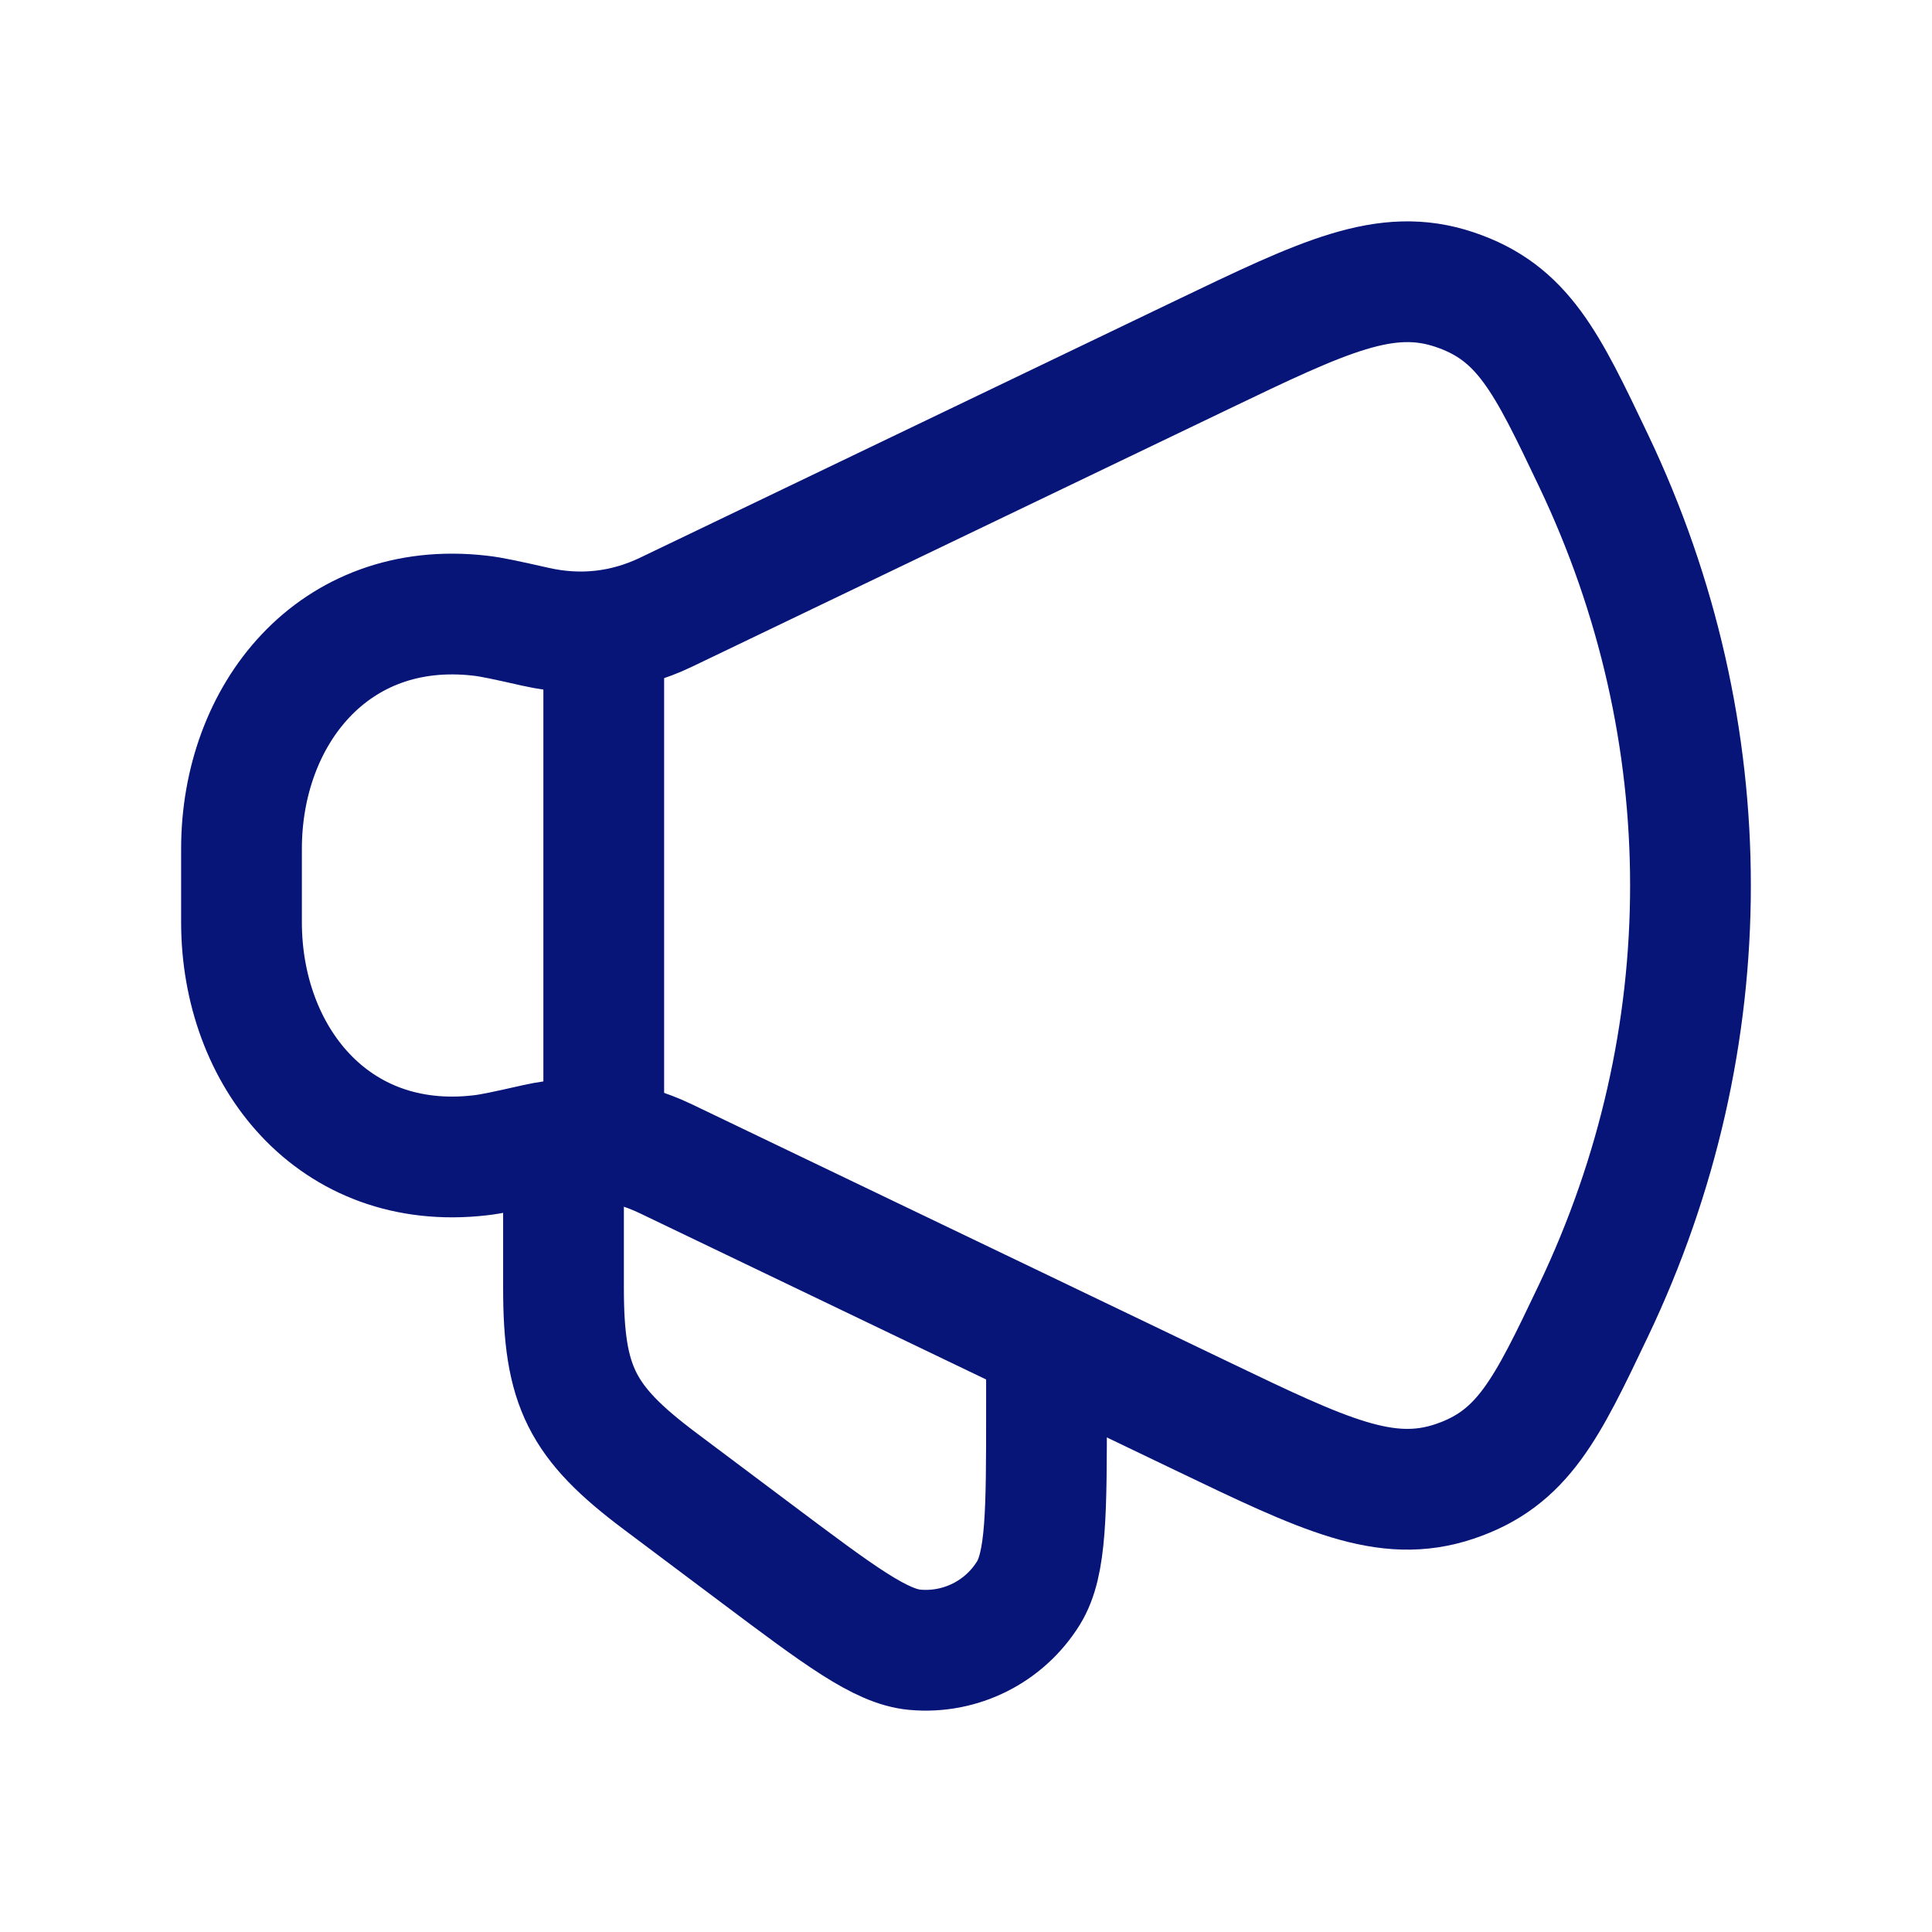
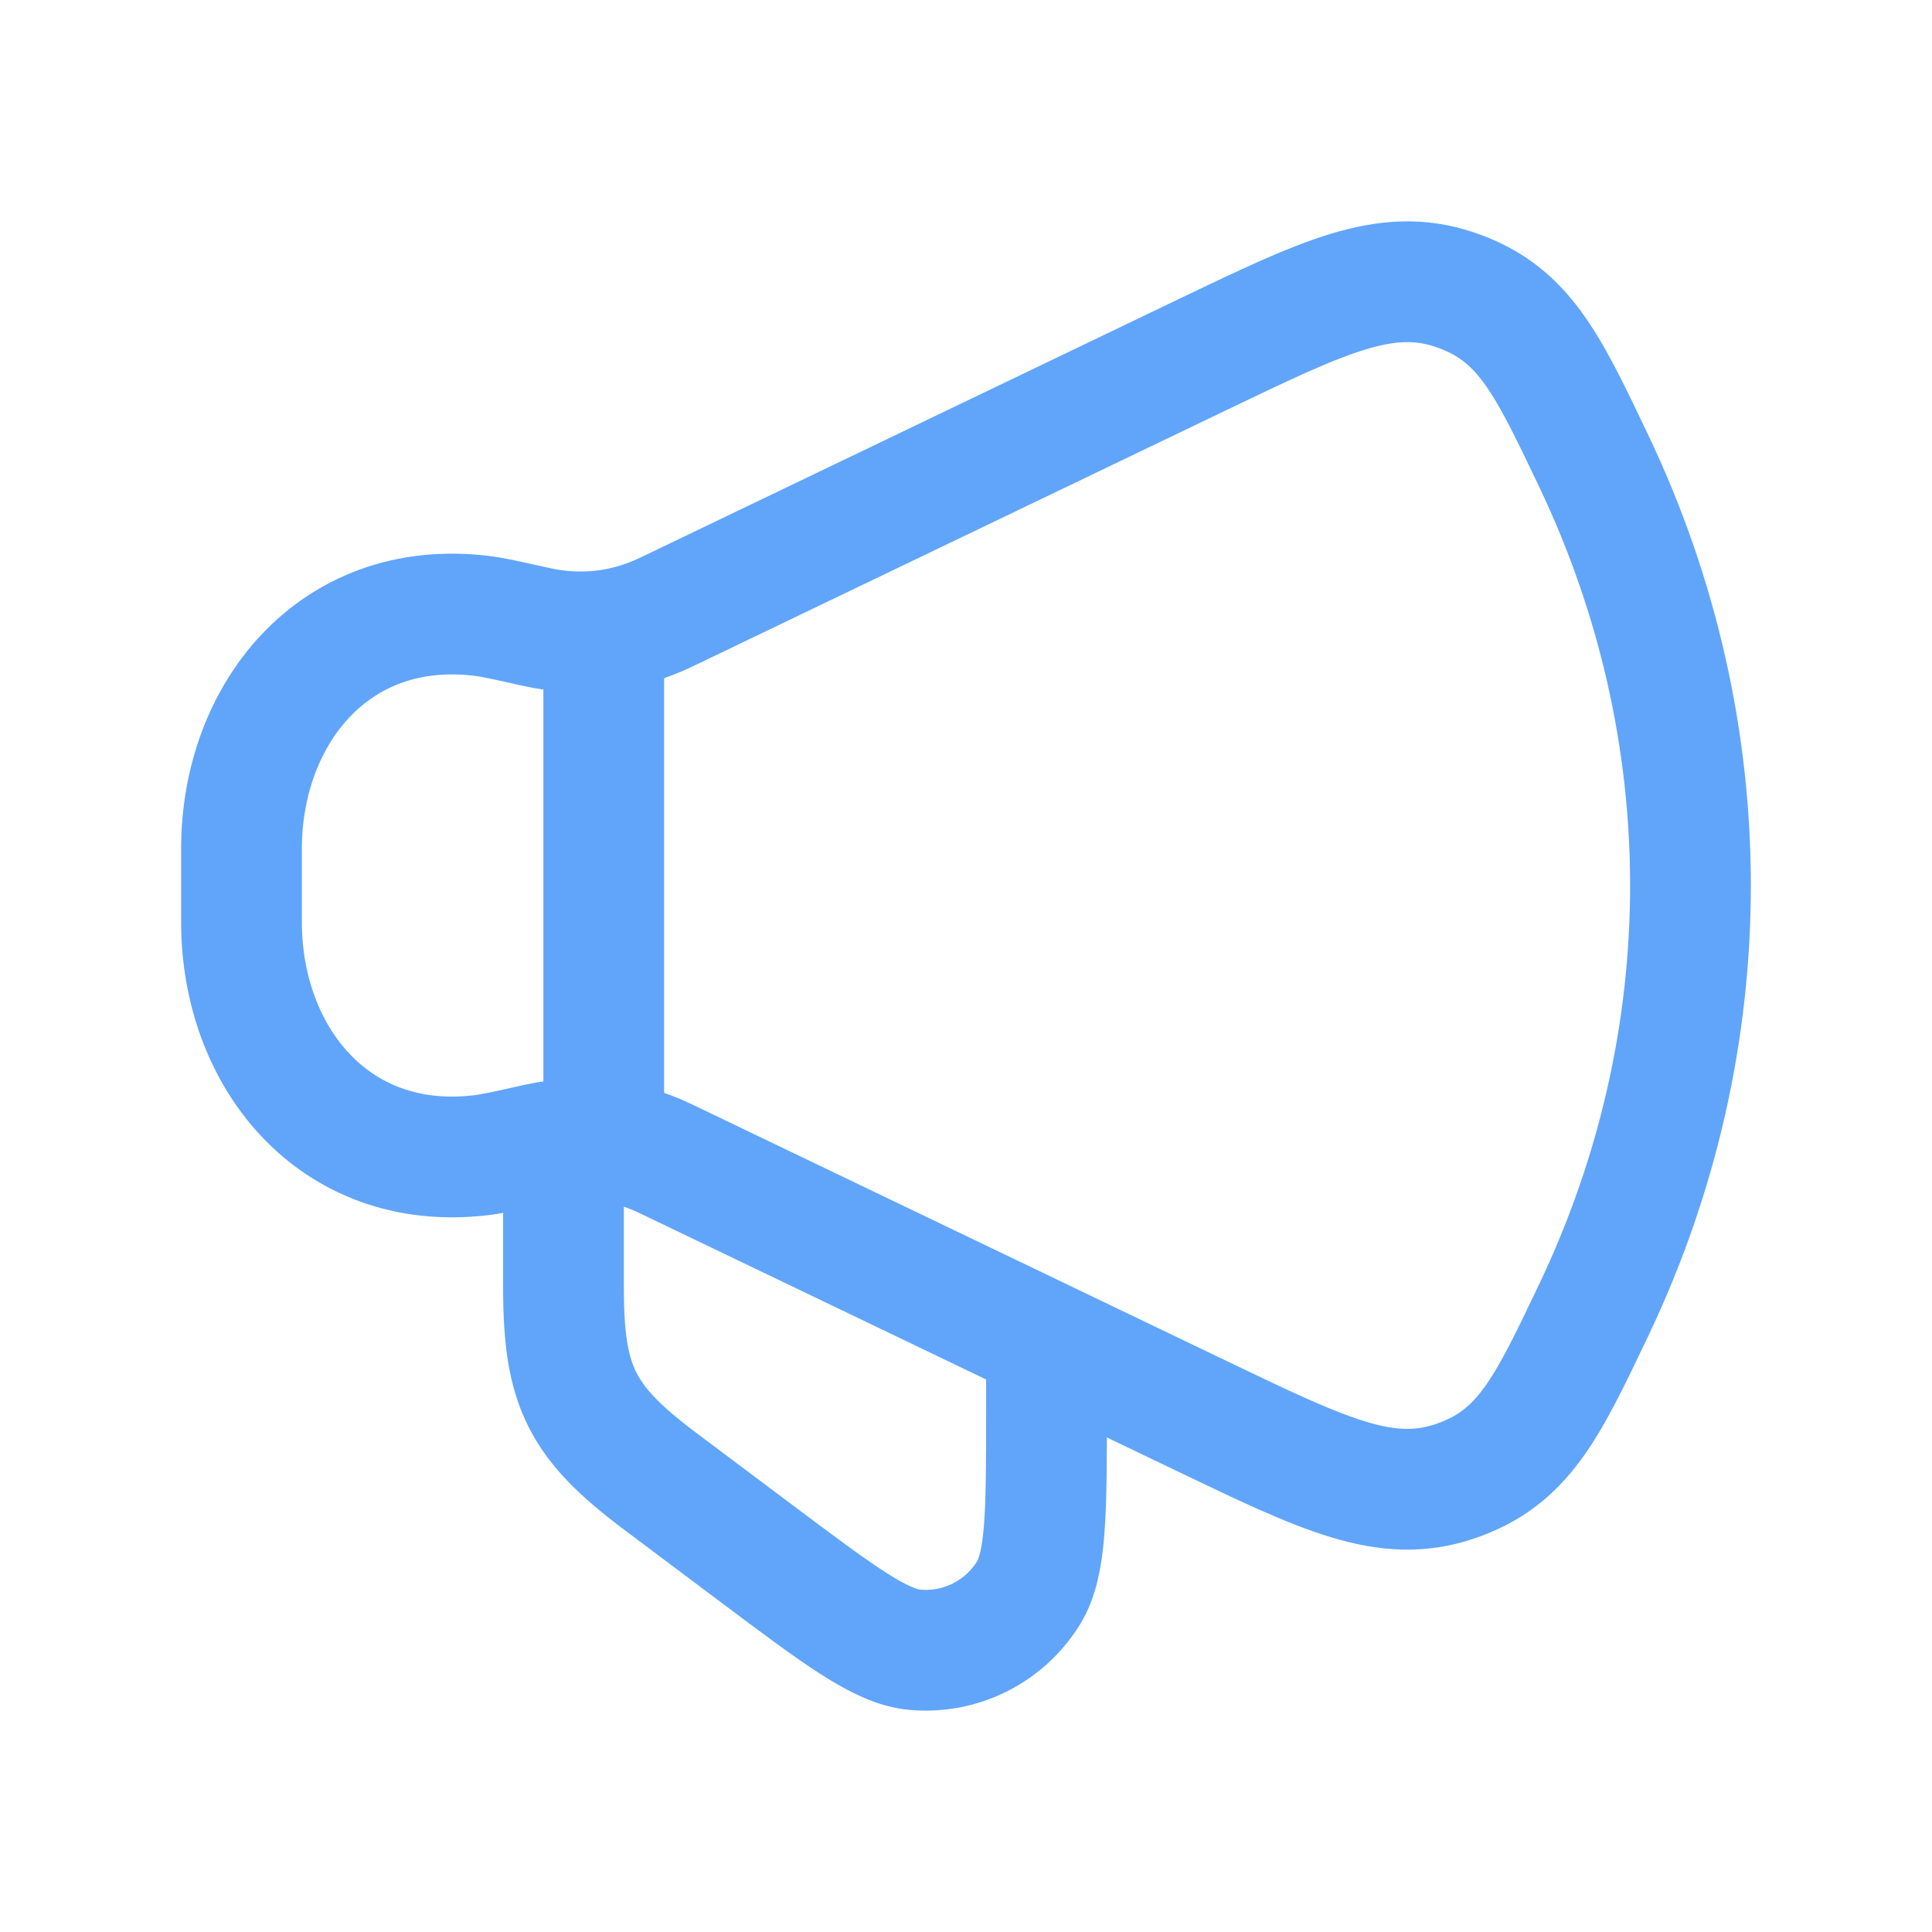
- <svg xmlns="http://www.w3.org/2000/svg" viewBox="0 0 24 24" fill="none" stroke="#071478" stroke-width="1.5" stroke-linecap="round" stroke-linejoin="round">
+ <svg xmlns="http://www.w3.org/2000/svg" viewBox="0 0 24 24" fill="none" stroke="#60A5FA" stroke-width="1.5" stroke-linecap="round" stroke-linejoin="round">
  <path d="M14.926 4.411L8.274 7.605C7.762 7.85 7.214 7.912 6.657 7.787C6.292 7.705 6.109 7.664 5.962 7.648C4.137 7.439 3 8.883 3 10.544V11.456C3 13.117 4.137 14.561 5.962 14.352C6.109 14.336 6.292 14.295 6.657 14.213C7.214 14.088 7.762 14.15 8.274 14.396L14.926 17.589C16.453 18.322 17.217 18.689 18.068 18.403C18.92 18.117 19.212 17.504 19.796 16.278C21.401 12.911 21.401 9.089 19.796 5.722C19.212 4.496 18.92 3.883 18.068 3.597C17.217 3.311 16.453 3.678 14.926 4.411Z" />
  <path d="M13 17V17.5C13 18.784 13 19.426 12.776 19.789C12.477 20.272 11.931 20.545 11.365 20.494C10.941 20.456 10.427 20.07 9.4 19.3L8.2 18.4C7.223 17.667 7 17.222 7 16V14.5M7.5 14V8" />
</svg>
